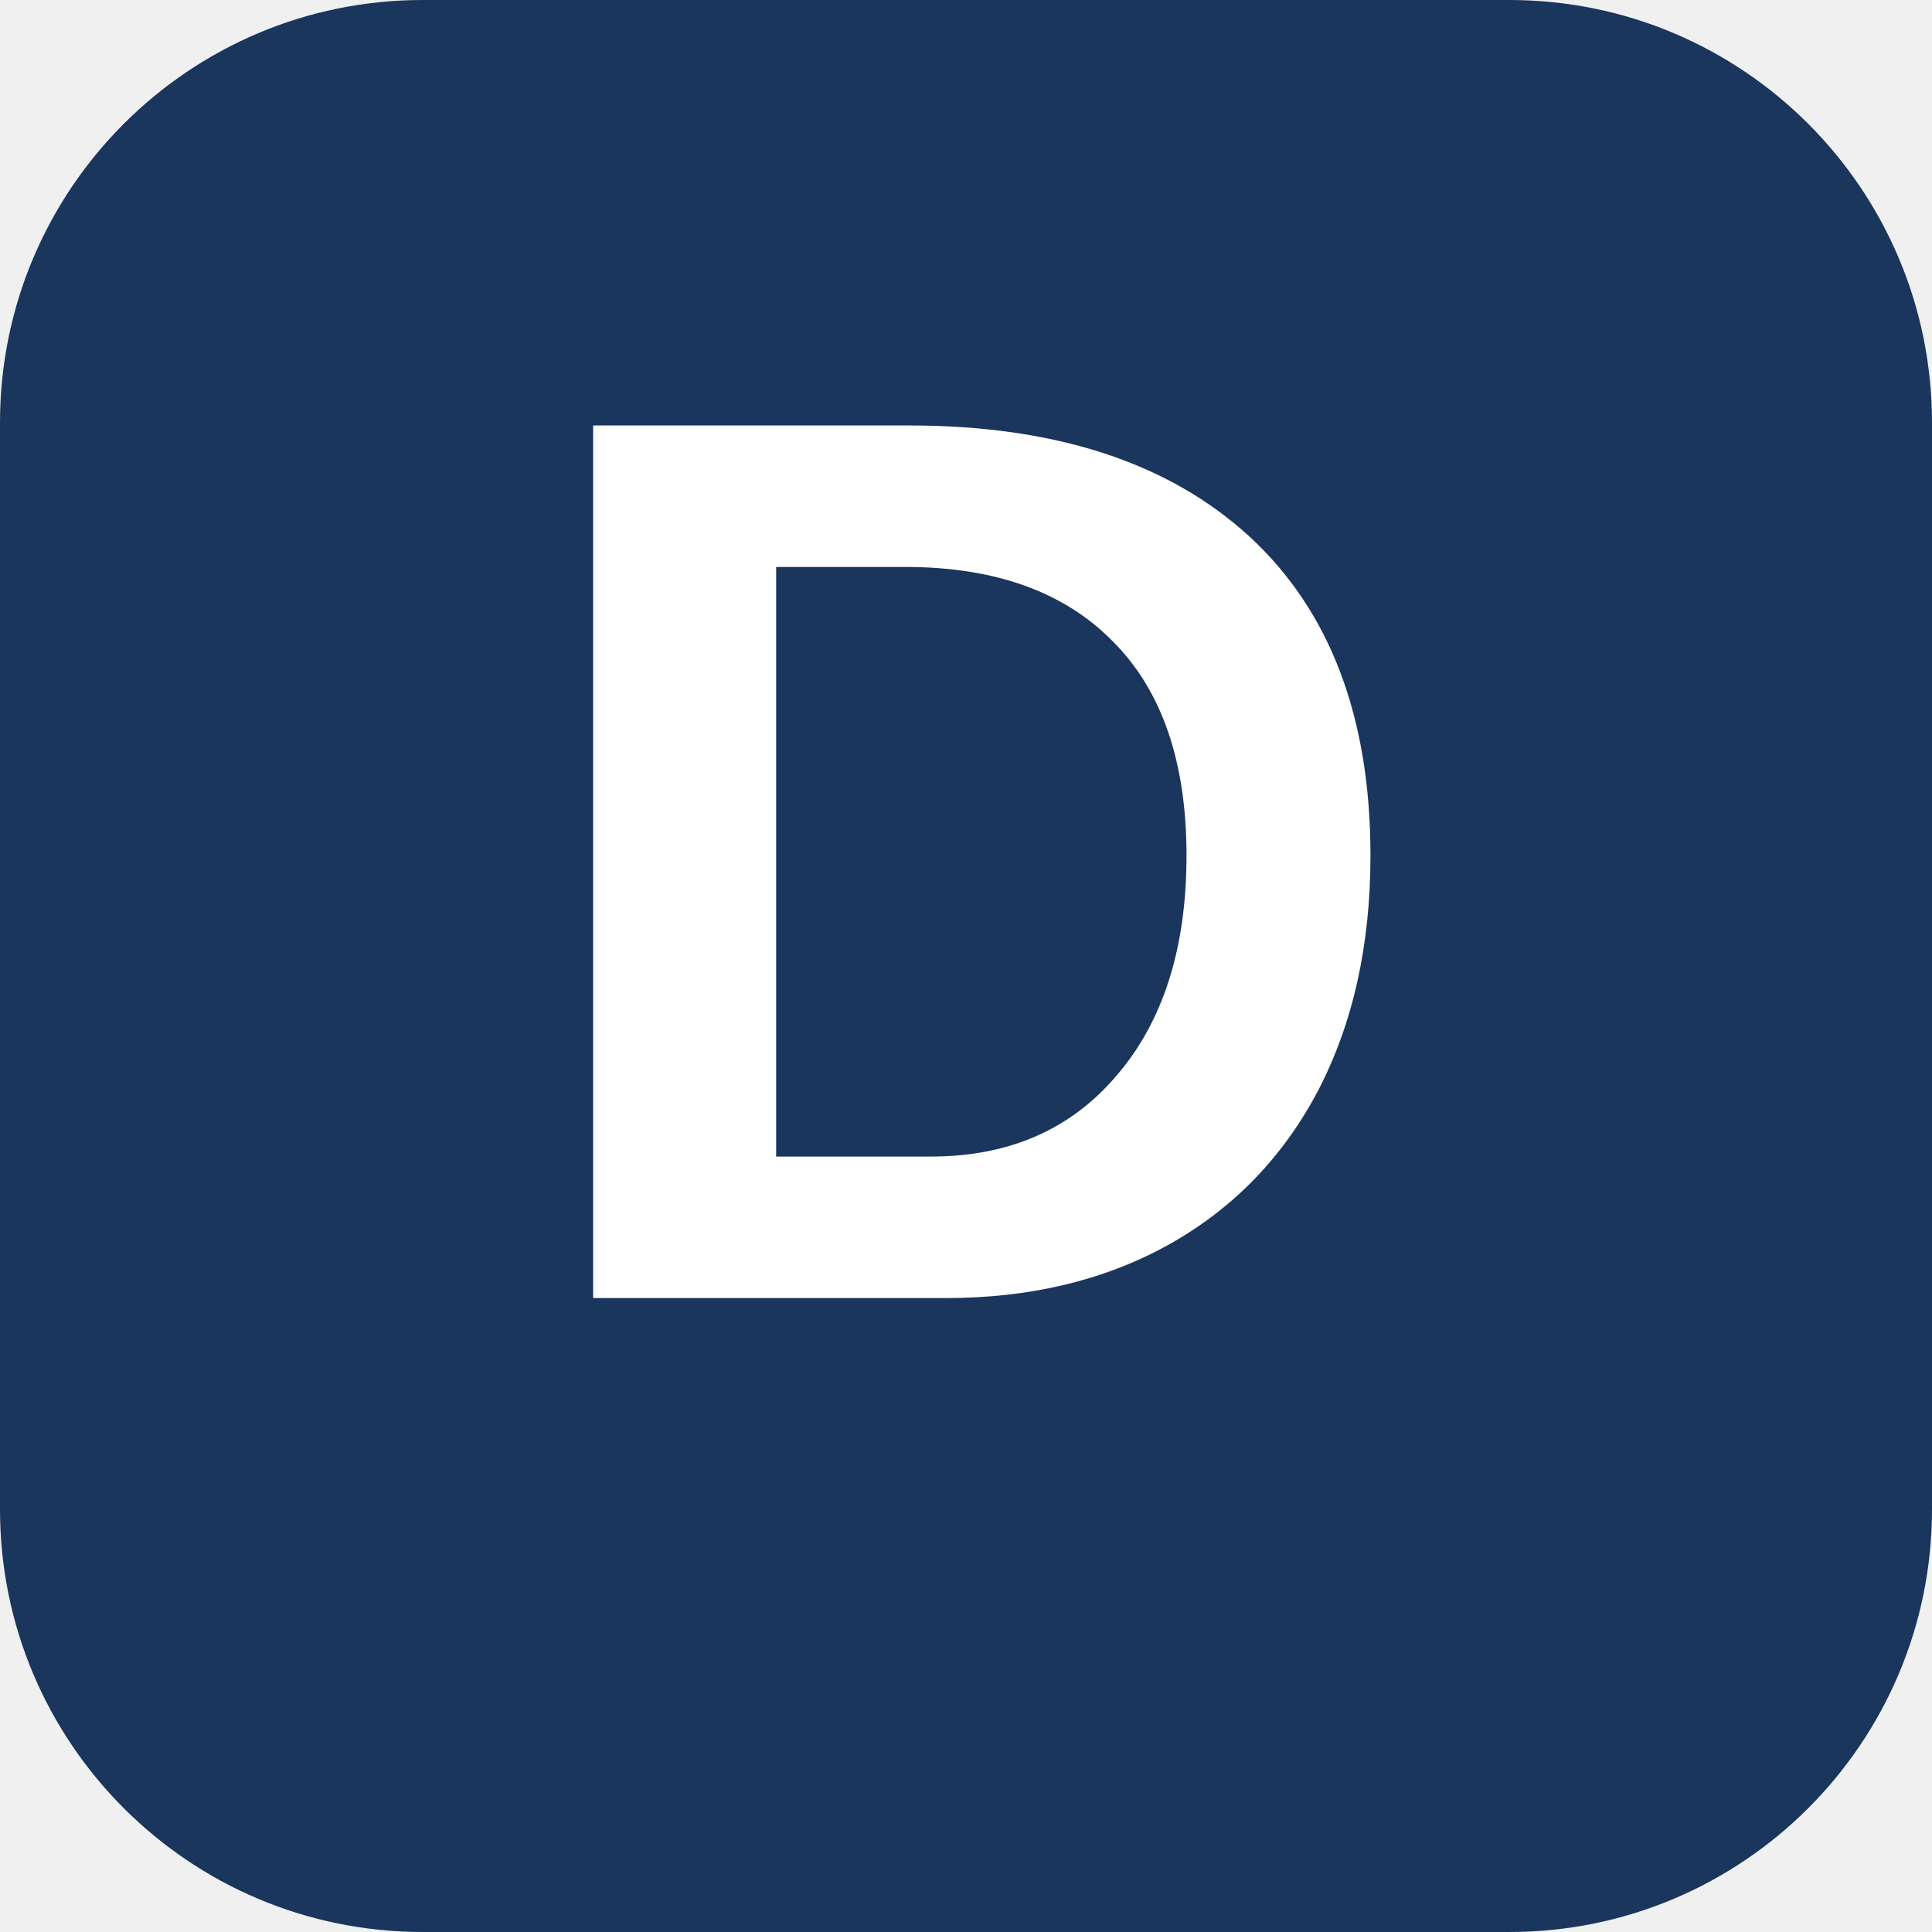
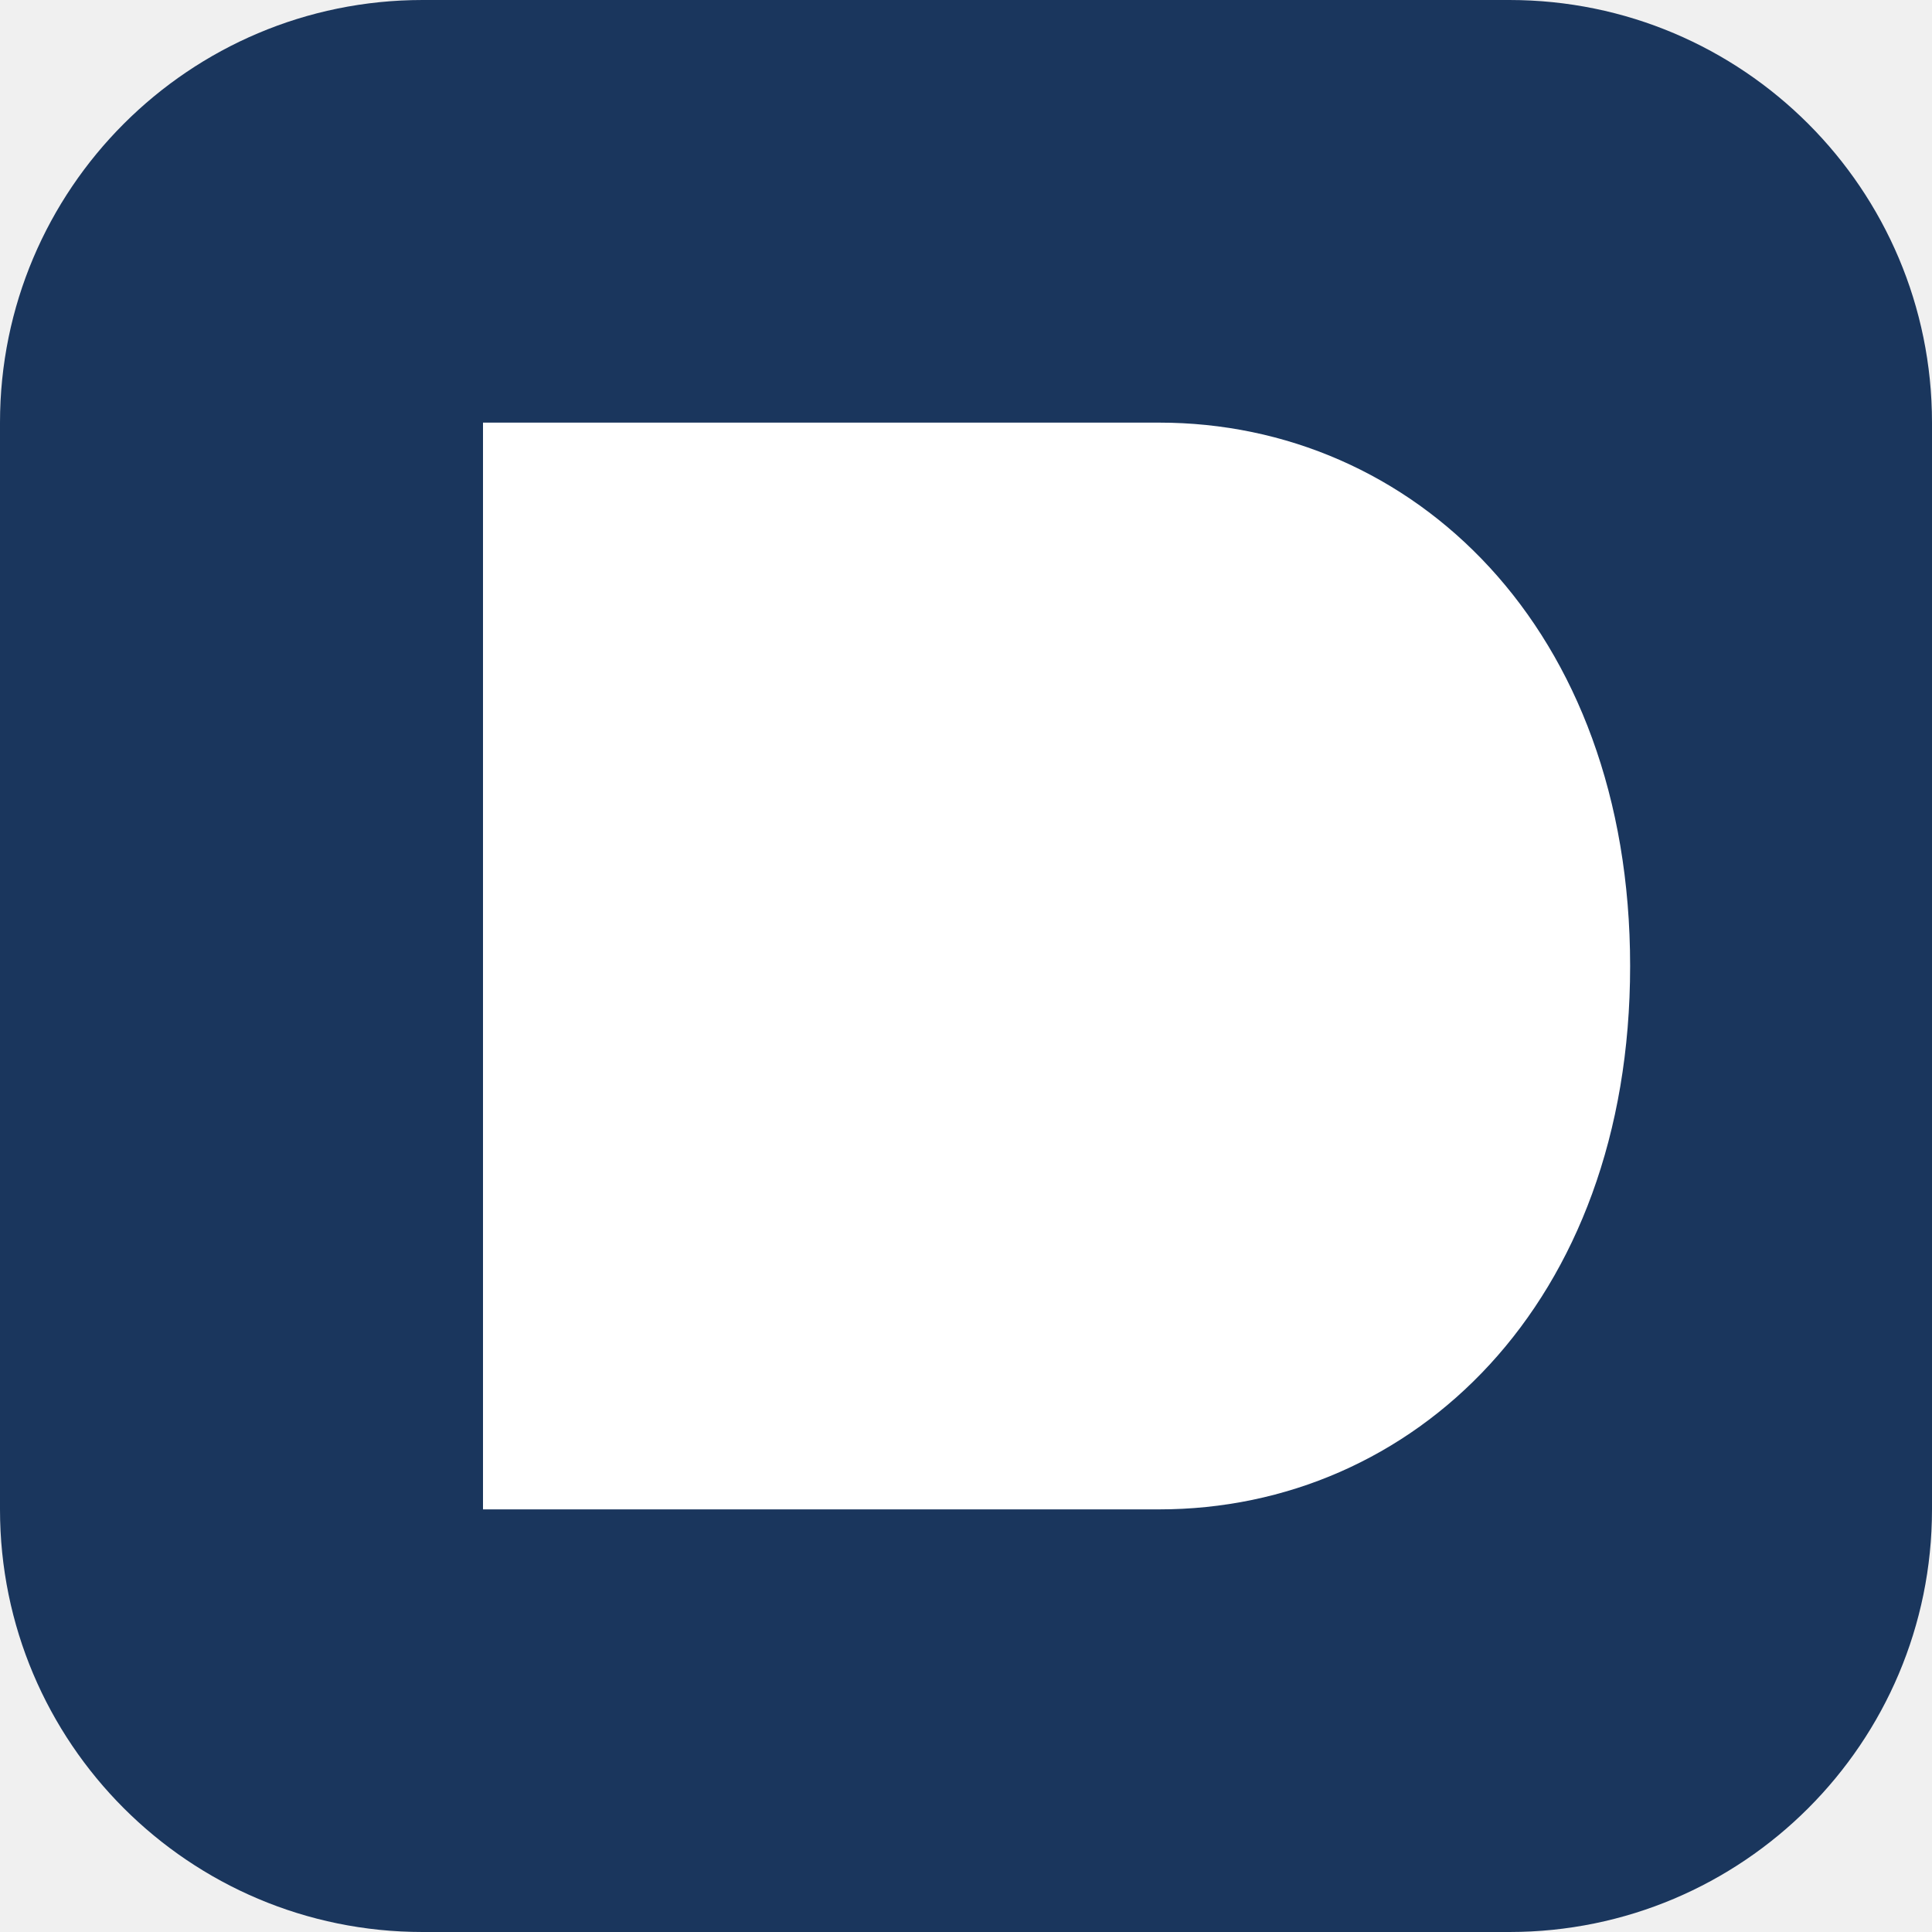
<svg xmlns="http://www.w3.org/2000/svg" viewBox="0 0 32 32">
  <rect width="32" height="32" rx="7" fill="#1a365d" />
-   <text x="16" y="21.5" text-anchor="middle" font-family="Arial, Helvetica, sans-serif" font-size="21" font-weight="700" fill="#ffffff">D</text>
+   <path fill="#ffffff" d="M8 7h5v18H8V7zm5 0h6.2c4.2 0 7.8 3.4 7.8 9s-3.6 9-7.8 9H13V7z" />
</svg>
